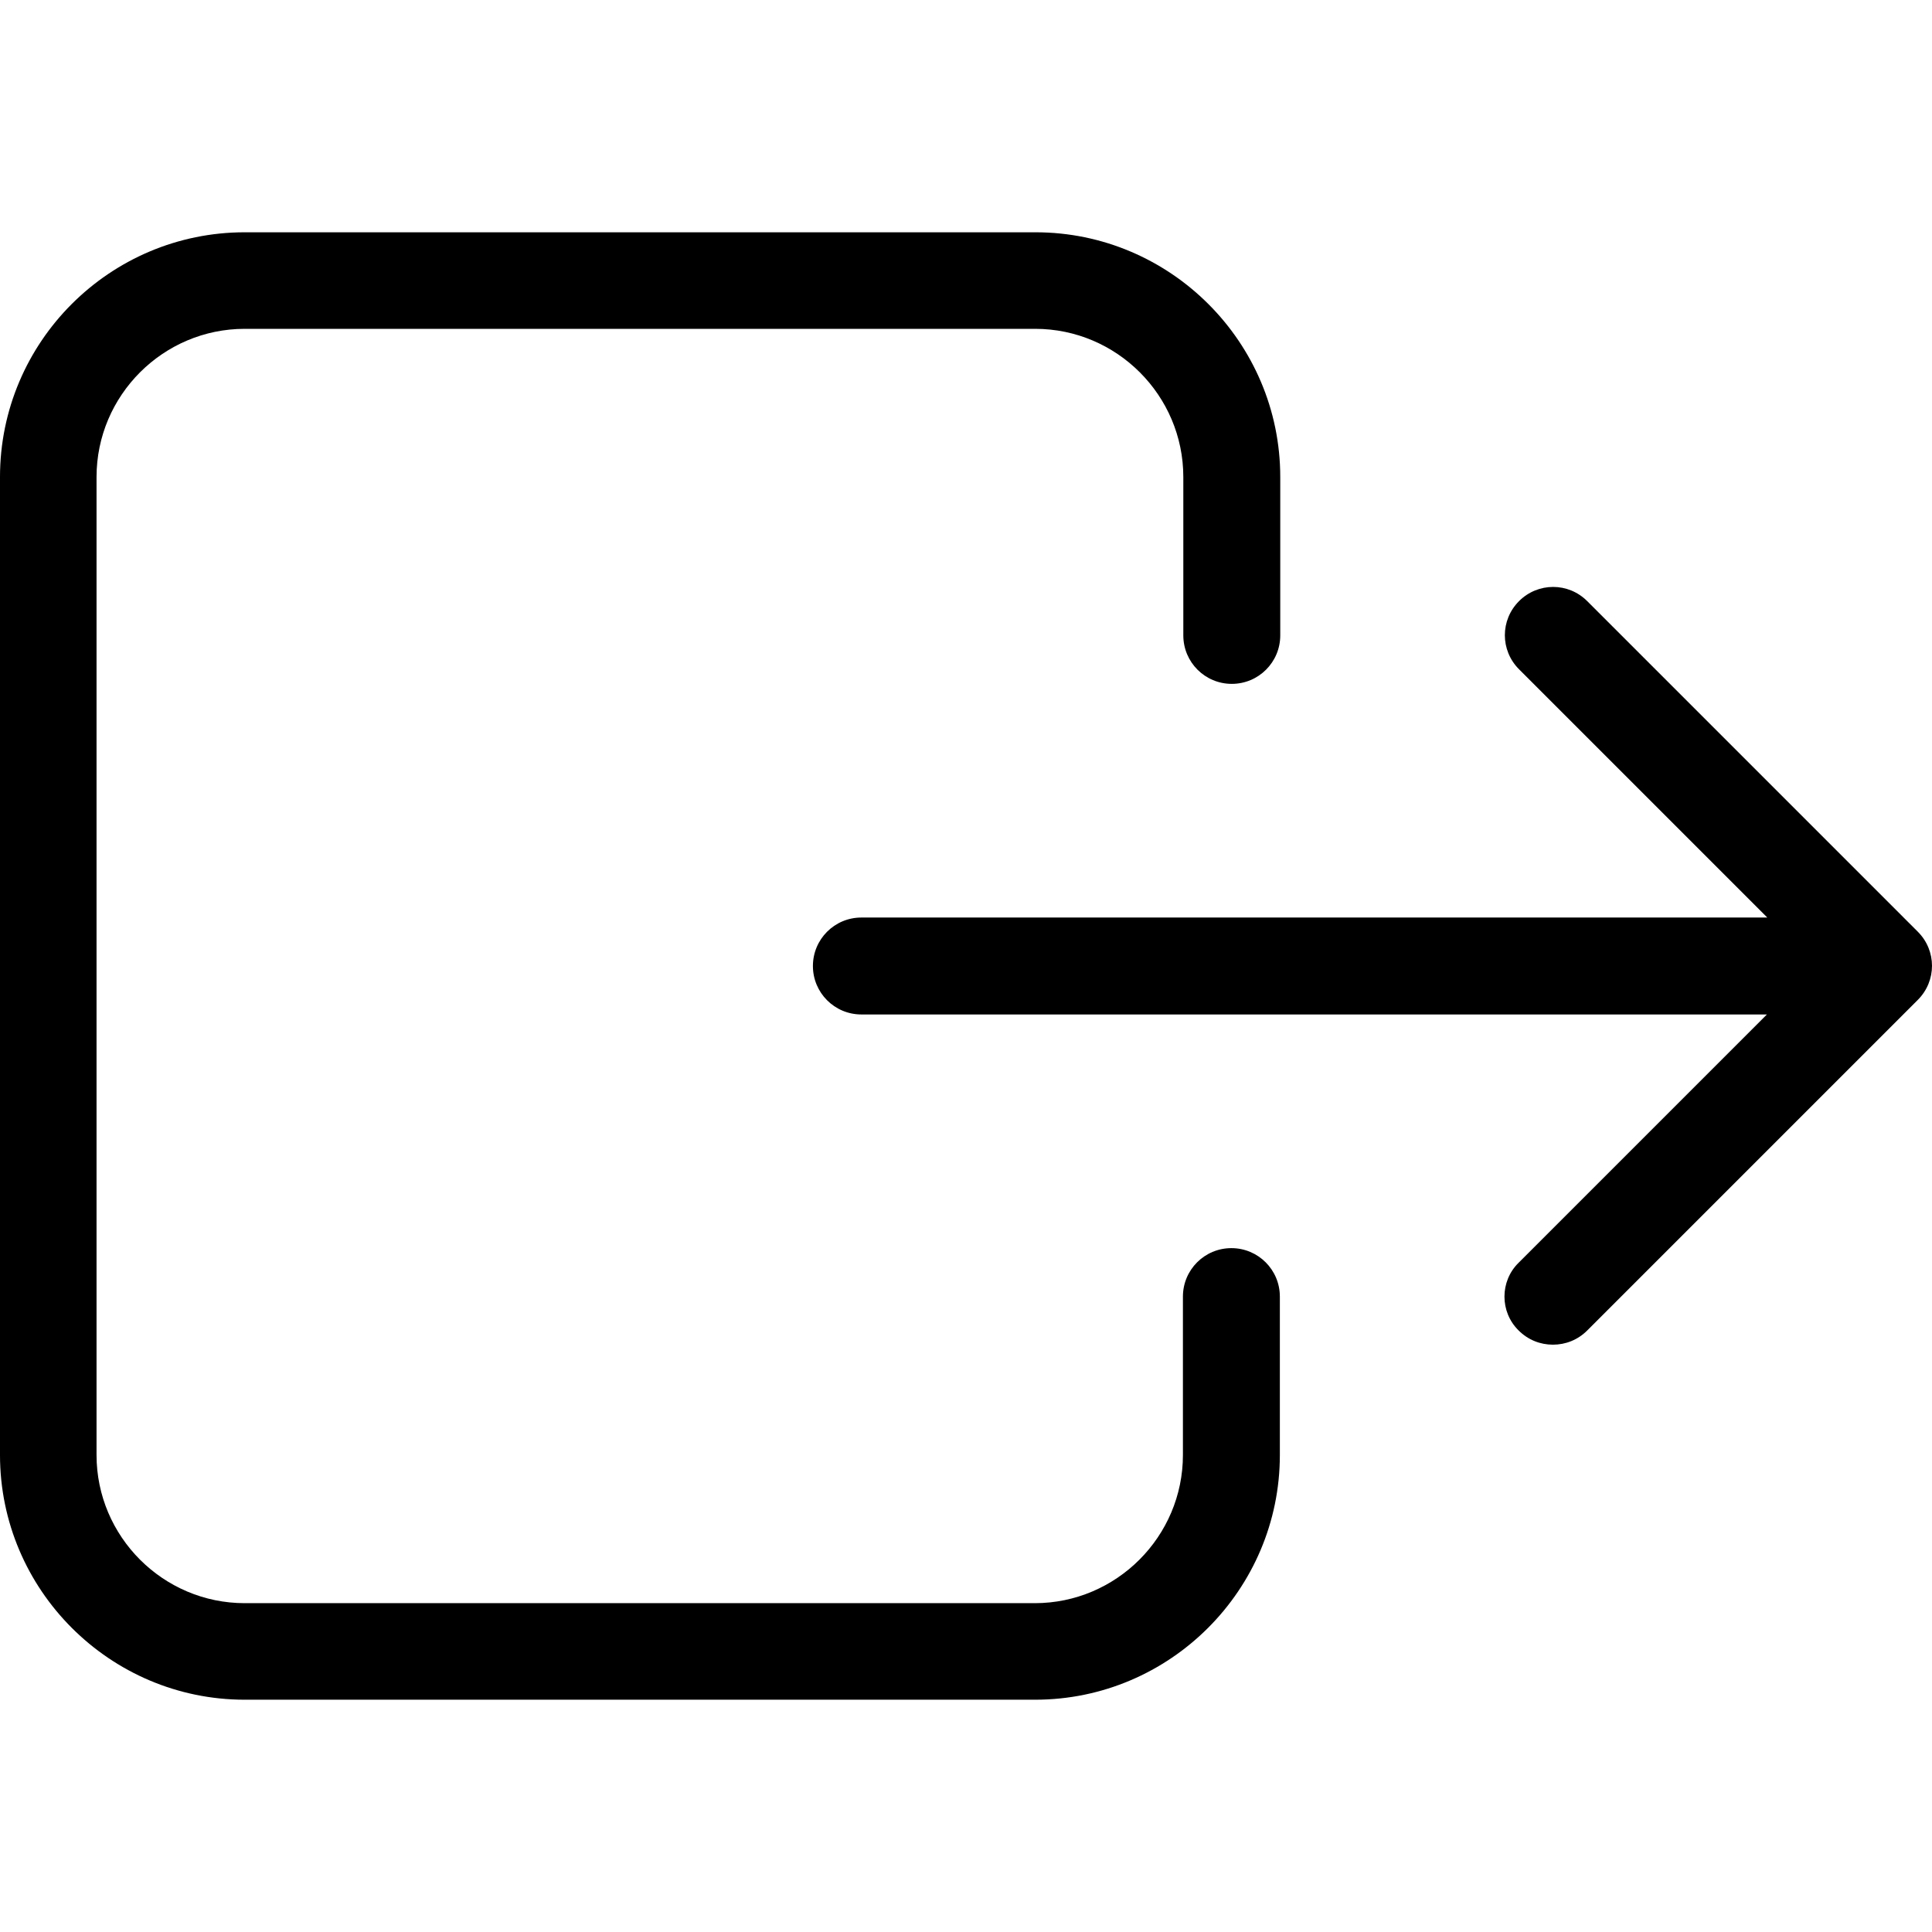
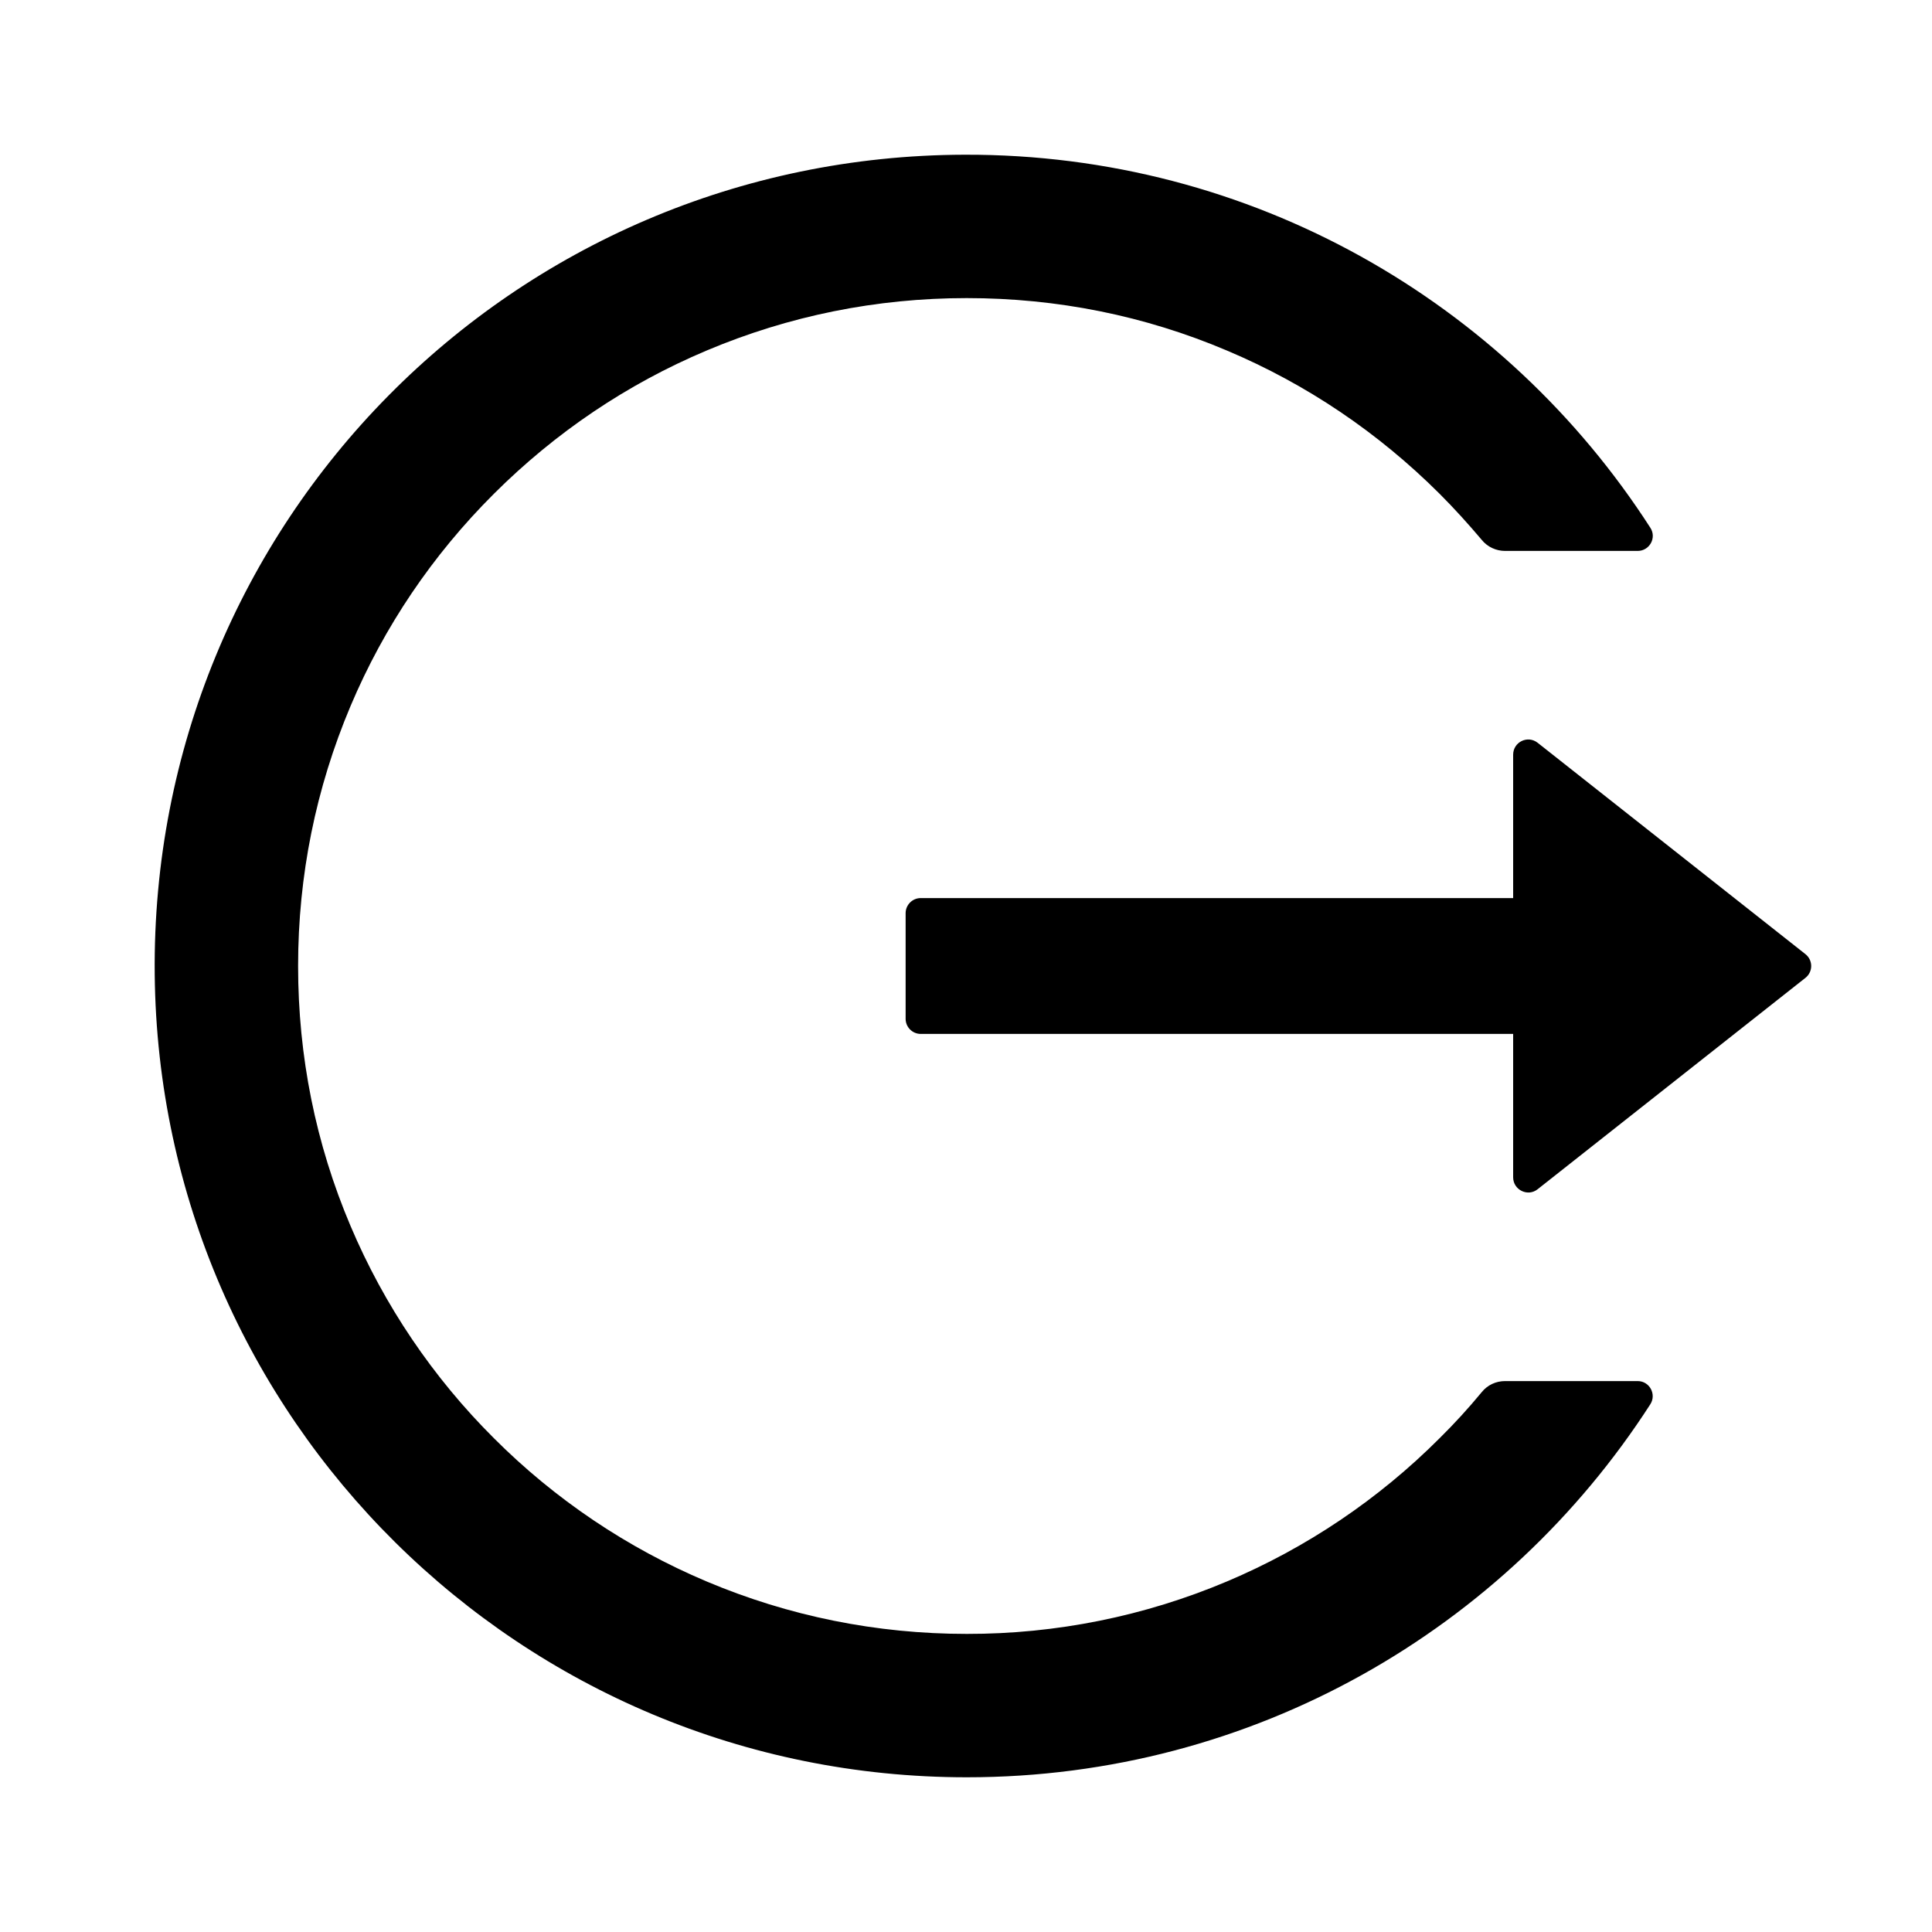
- <svg xmlns="http://www.w3.org/2000/svg" version="1.1" id="Capa_1" x="0px" y="0px" viewBox="0 0 490.3 490.3" style="enable-background:new 0 0 490.3 490.3;" xml:space="preserve">
-   <g>
-     <g>
-       <path d="M0,121.05v248.2c0,34.2,27.9,62.1,62.1,62.1h200.6c34.2,0,62.1-27.9,62.1-62.1v-40.2c0-6.8-5.5-12.3-12.3-12.3    s-12.3,5.5-12.3,12.3v40.2c0,20.7-16.9,37.6-37.6,37.6H62.1c-20.7,0-37.6-16.9-37.6-37.6v-248.2c0-20.7,16.9-37.6,37.6-37.6h200.6    c20.7,0,37.6,16.9,37.6,37.6v40.2c0,6.8,5.5,12.3,12.3,12.3s12.3-5.5,12.3-12.3v-40.2c0-34.2-27.9-62.1-62.1-62.1H62.1    C27.9,58.95,0,86.75,0,121.05z" />
-       <path d="M385.4,337.65c2.4,2.4,5.5,3.6,8.7,3.6s6.3-1.2,8.7-3.6l83.9-83.9c4.8-4.8,4.8-12.5,0-17.3l-83.9-83.9    c-4.8-4.8-12.5-4.8-17.3,0s-4.8,12.5,0,17.3l63,63H218.6c-6.8,0-12.3,5.5-12.3,12.3c0,6.8,5.5,12.3,12.3,12.3h229.8l-63,63    C380.6,325.15,380.6,332.95,385.4,337.65z" />
-     </g>
-   </g>
+ <svg xmlns="http://www.w3.org/2000/svg" width="1024px" height="1024px" viewBox="0 0 1024 1024" class="icon">
+   <path d="M868 732h-70.3c-4.8 0-9.3 2.1-12.3 5.8-7 8.5-14.5 16.7-22.4 24.5a353.84 353.84 0 0 1-112.7 75.9A352.8 352.8 0 0 1 512.4 866c-47.9 0-94.3-9.4-137.9-27.8a353.84 353.84 0 0 1-112.7-75.9 353.28 353.28 0 0 1-76-112.5C167.3 606.2 158 559.9 158 512s9.4-94.2 27.8-137.8c17.8-42.1 43.4-80 76-112.5s70.5-58.1 112.7-75.9c43.6-18.4 90-27.8 137.9-27.8 47.9 0 94.3 9.3 137.9 27.8 42.2 17.8 80.1 43.4 112.7 75.9 7.9 7.9 15.3 16.1 22.4 24.5 3 3.7 7.6 5.8 12.3 5.8H868c6.3 0 10.2-7 6.7-12.3C798 160.5 663.8 81.6 511.3 82 271.7 82.6 79.6 277.1 82 516.4 84.4 751.9 276.2 942 512.4 942c152.1 0 285.7-78.8 362.3-197.7 3.4-5.3-.4-12.3-6.7-12.3zm88.9-226.3L815 393.7c-5.3-4.2-13-.4-13 6.3v76H488c-4.4 0-8 3.6-8 8v56c0 4.4 3.6 8 8 8h314v76c0 6.7 7.8 10.5 13 6.3l141.9-112a8 8 0 0 0 0-12.6z" />
</svg>
